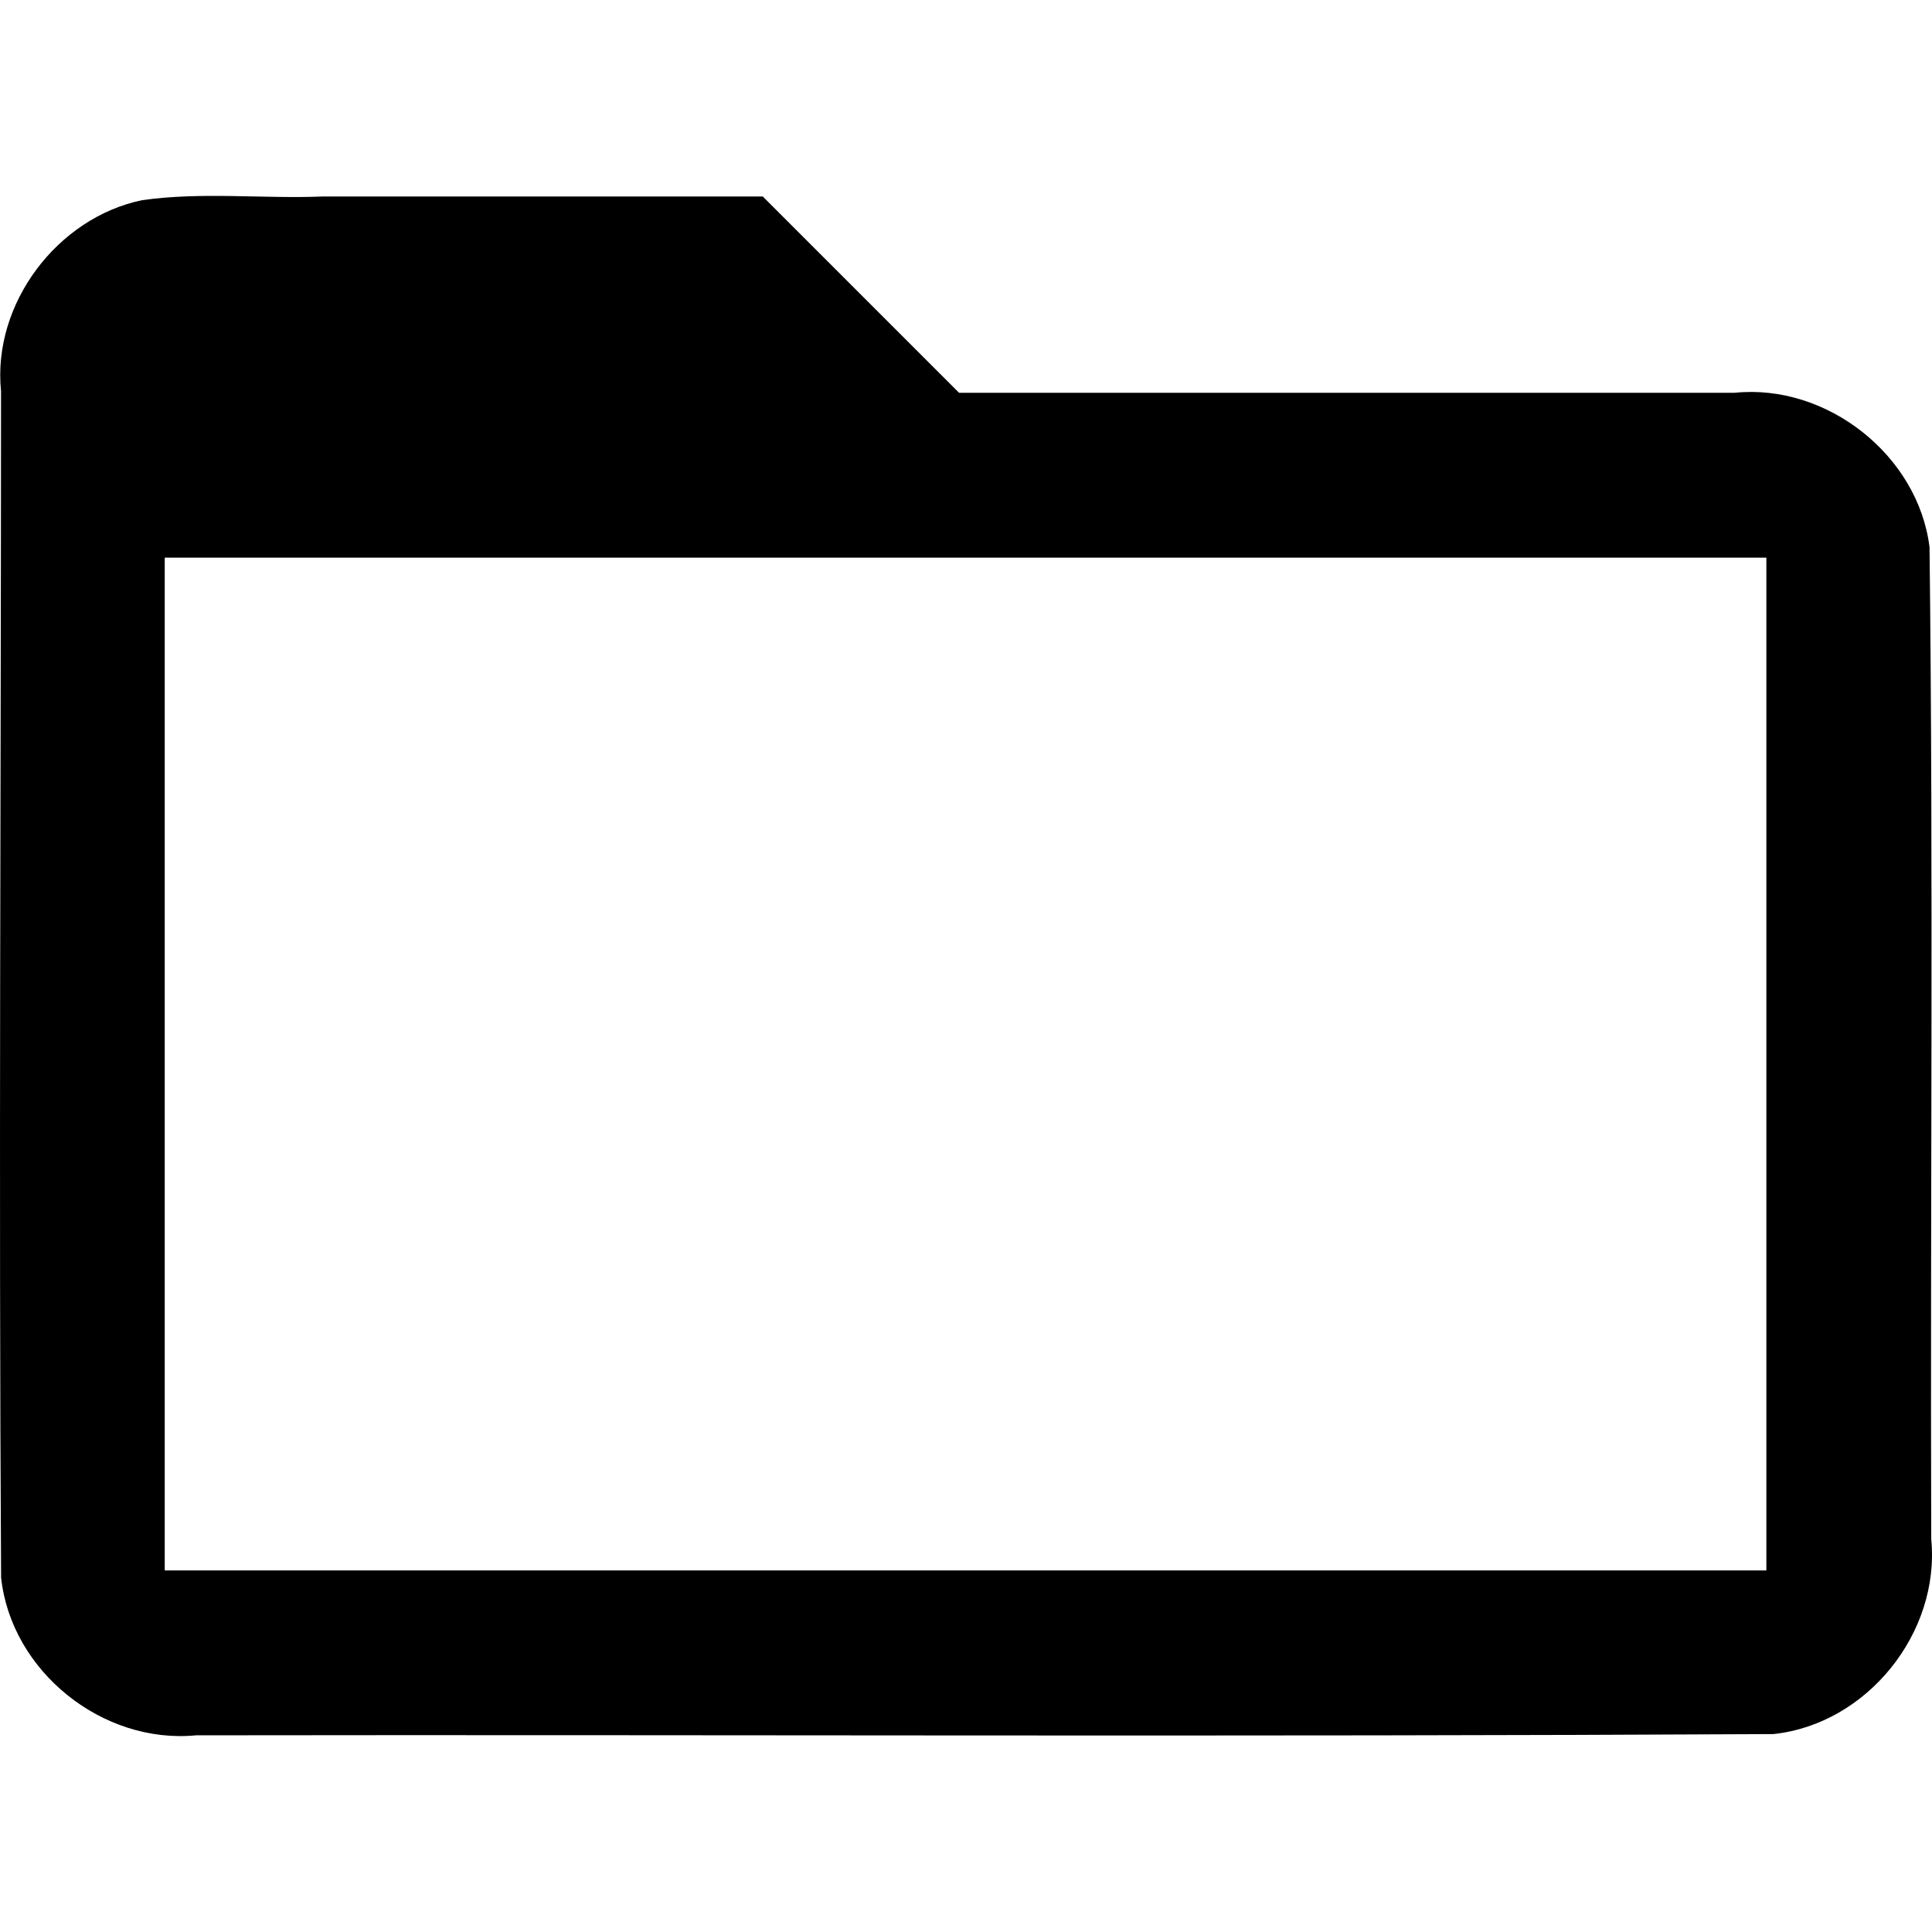
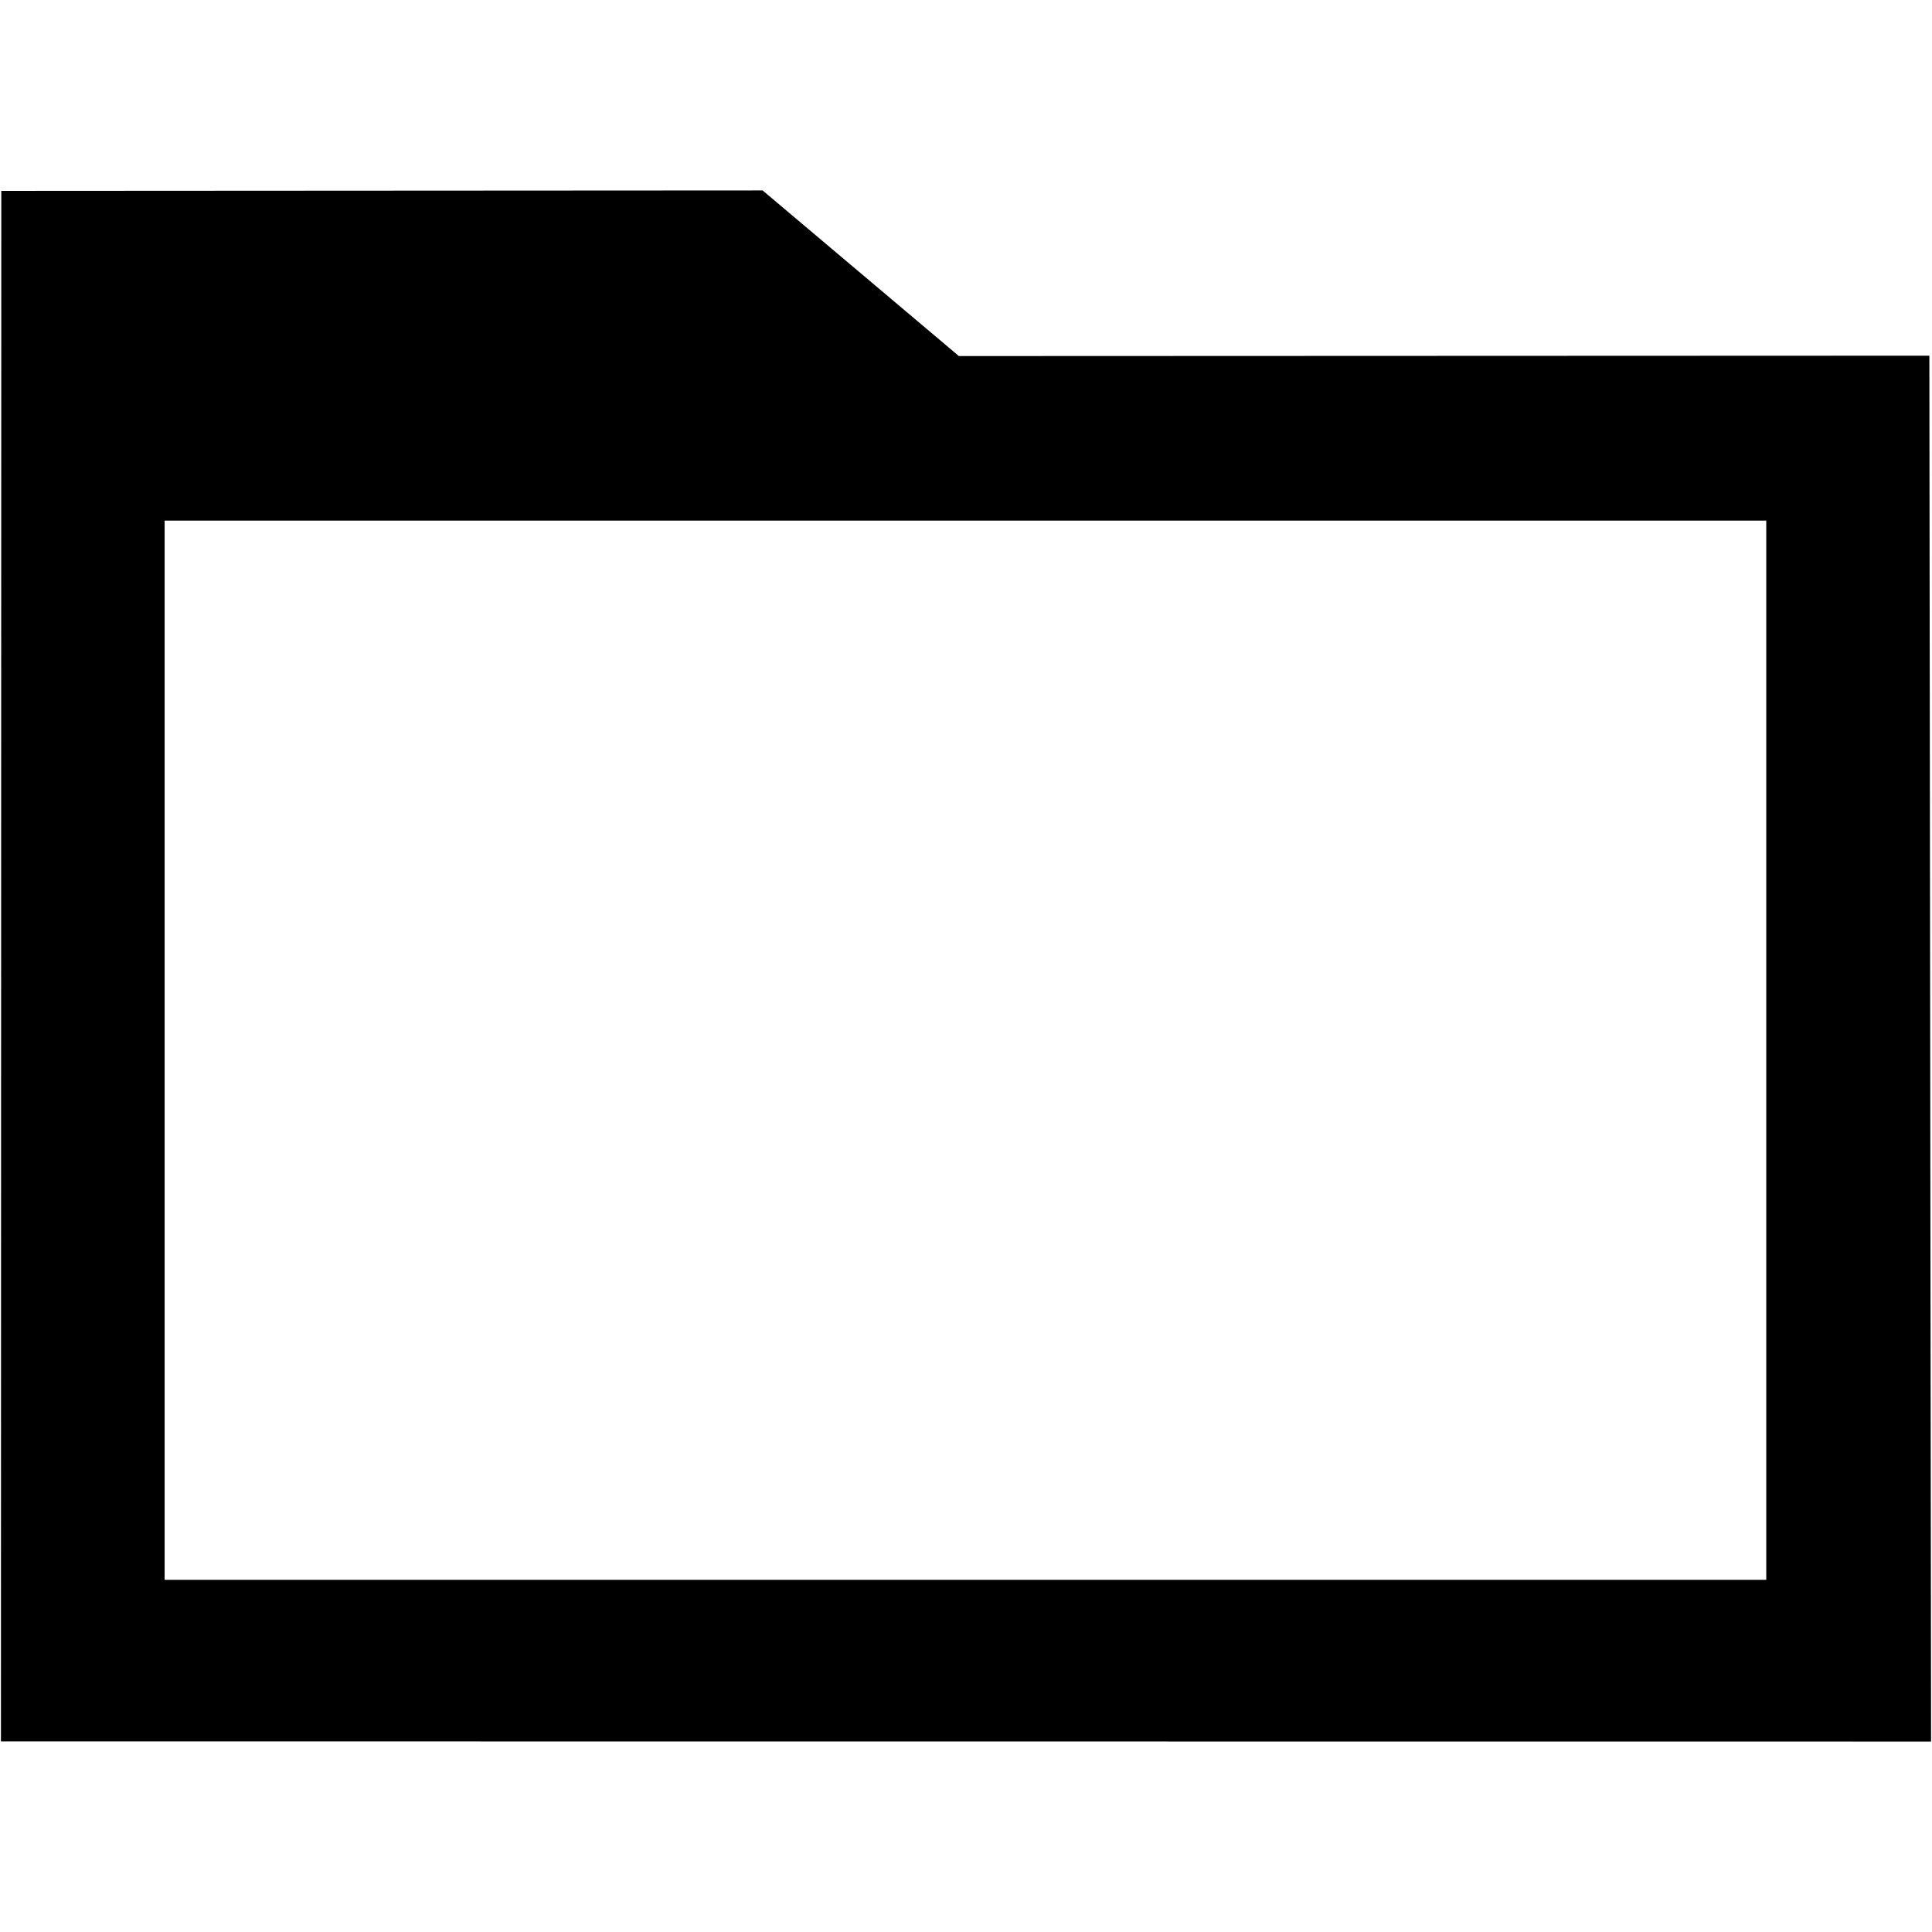
- <svg xmlns="http://www.w3.org/2000/svg" height="500" viewBox="0 0 500 500" width="500">
-   <path d="m83.616 50.851c-15.585.633-31.369-1.247-46.84.954-21.944 4.547-38.812 26.819-36.509 49.416-.013 102.343-.603 204.706.015 307.037 2.595 24.247 26.211 43.208 50.499 40.84 136.058-.198 272.135.412 408.181-.32 24.244-2.595 43.211-26.209 40.838-50.497-.269-85.552.575-171.133-.44-256.666-2.936-23.786-26.558-42.382-50.376-39.967-66.928 0-133.856 0-200.784 0-16.932-16.932-33.865-33.865-50.797-50.797-37.928-.001-75.857-.003-113.786 0zm-38.955 93.467h412.473v262.113c-138.168 0-276.336 0-414.504 0 0-87.371 0-174.742 0-262.113h1.016 1.016z" />
+ <svg xmlns="http://www.w3.org/2000/svg" width="500" height="500" viewBox="0 0 132.292 132.292">
+   <path d="M.089 13.07L.064 119.242l132.164.01-.117-94.897-66.452.026-13.44-11.341zm11.72 22.58h109.134v72.525H11.272V35.649h.269z" />
</svg>
